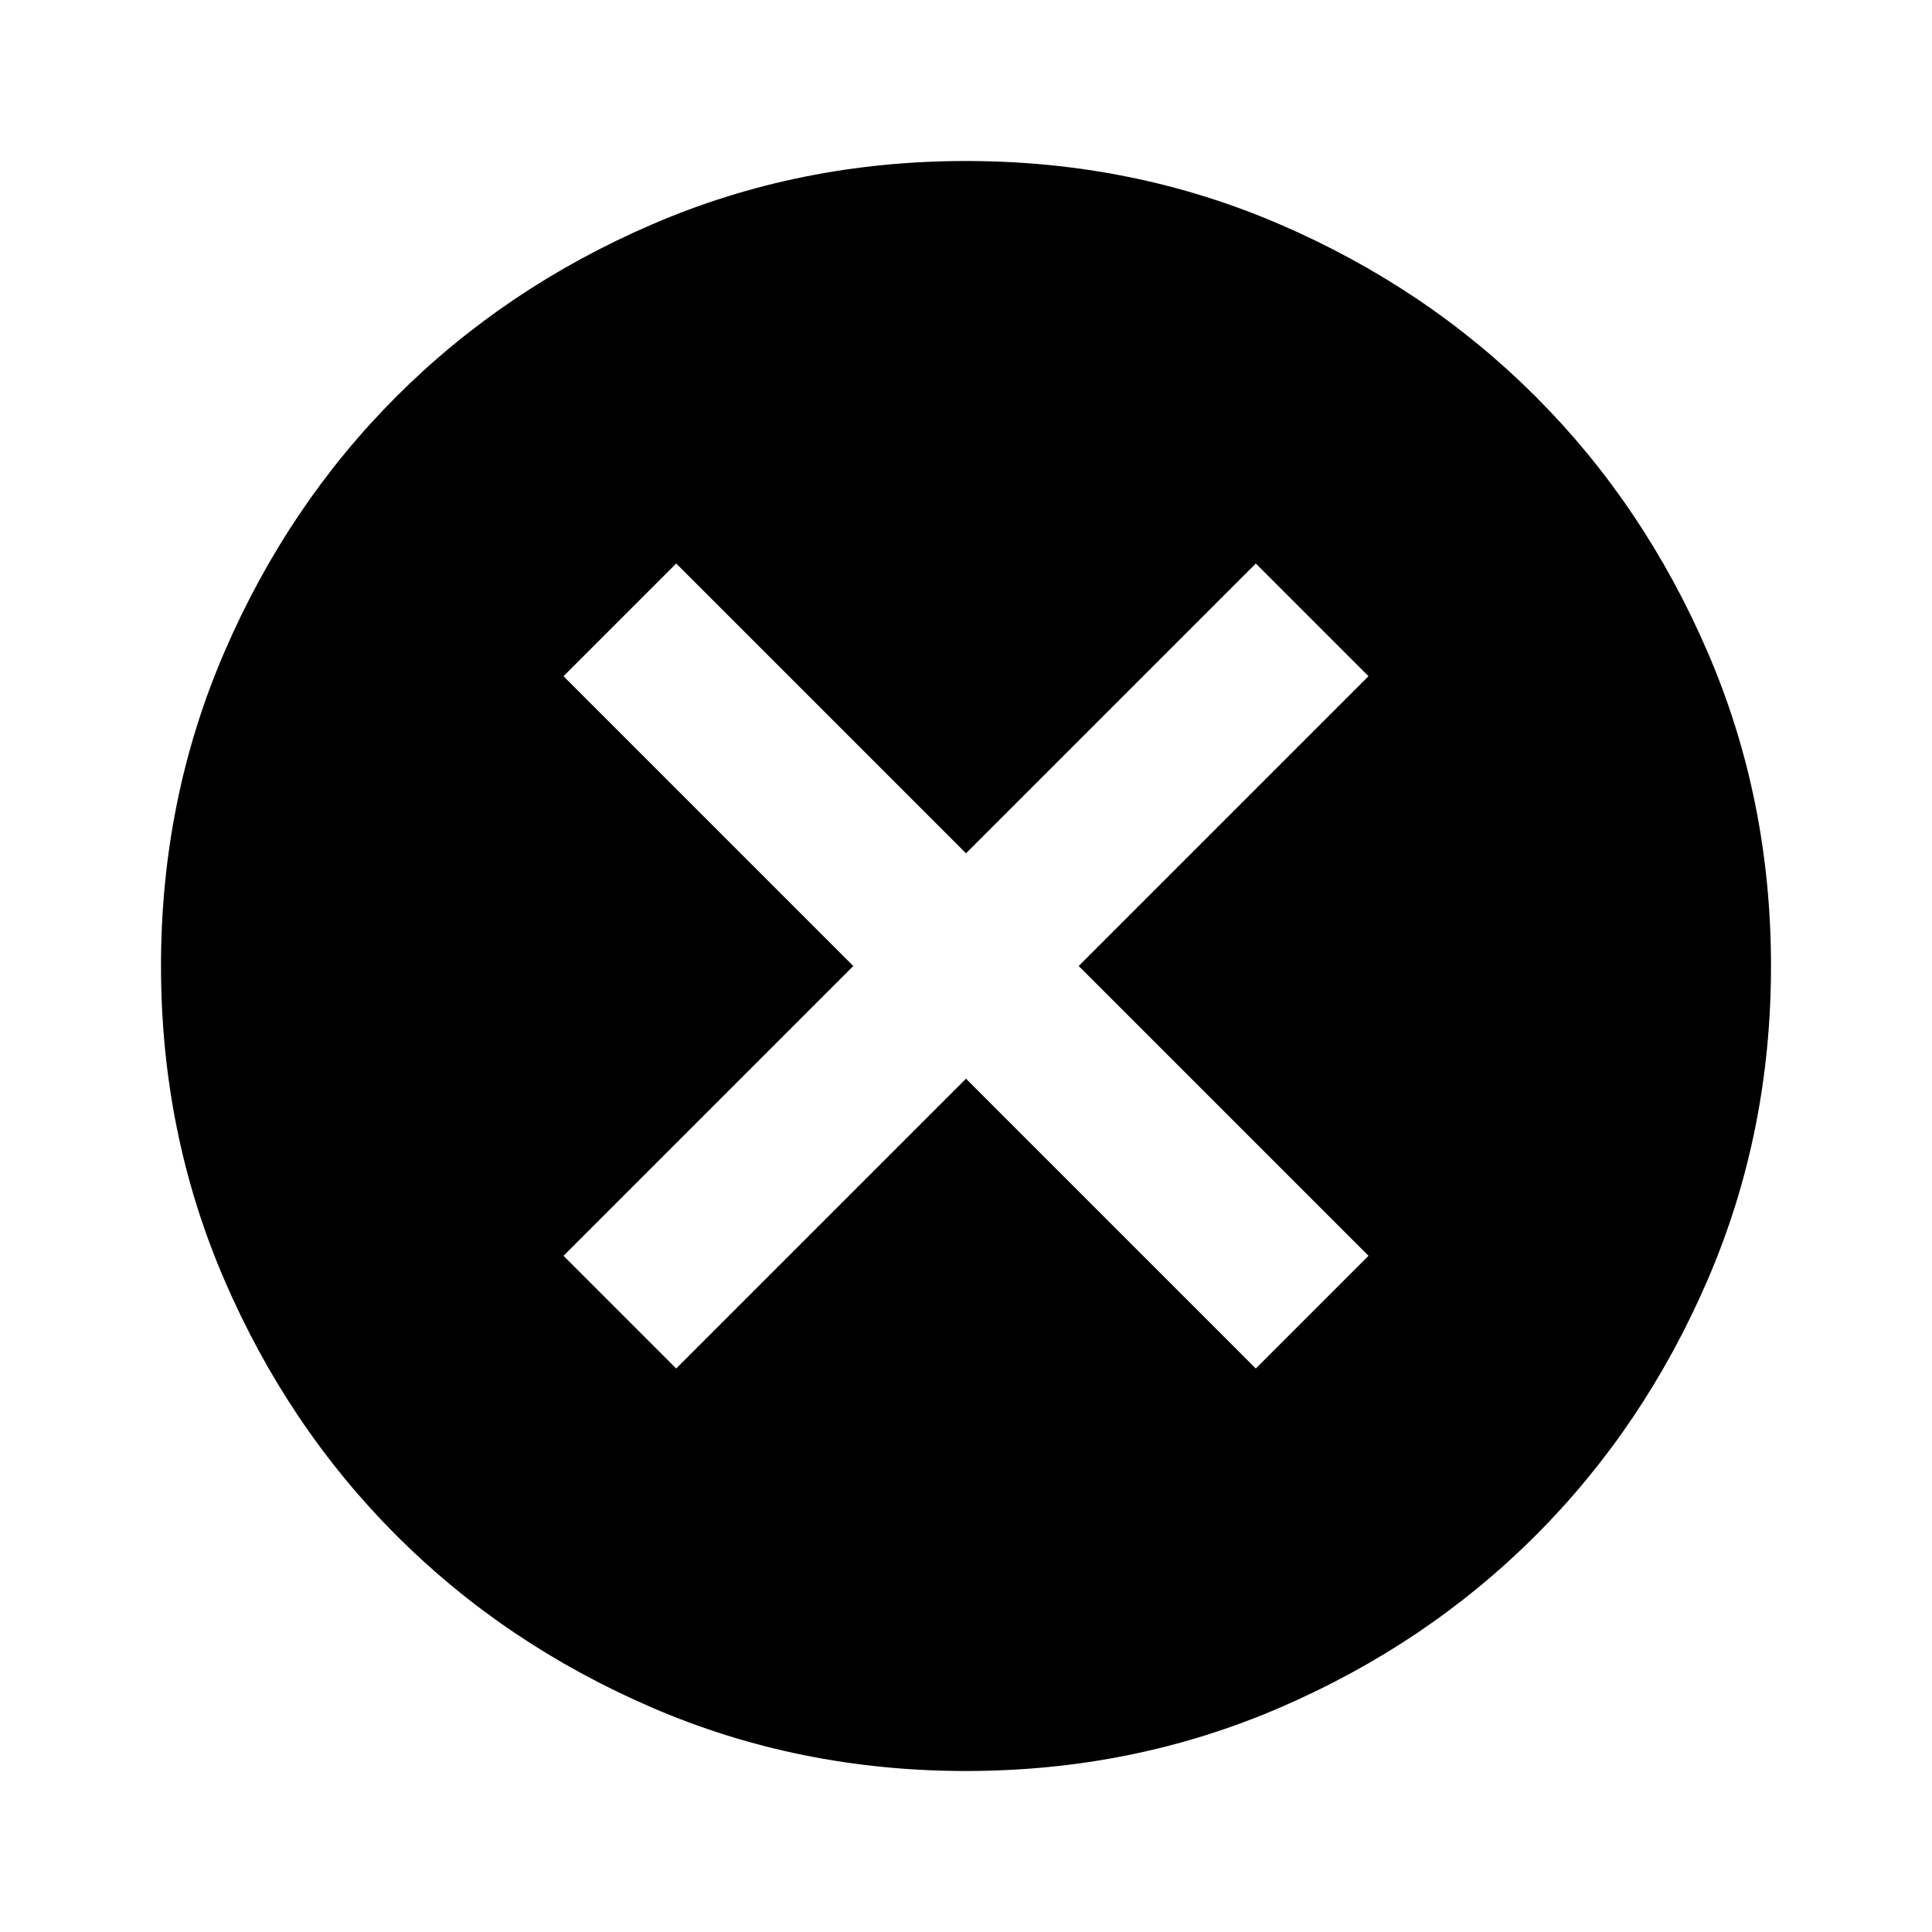
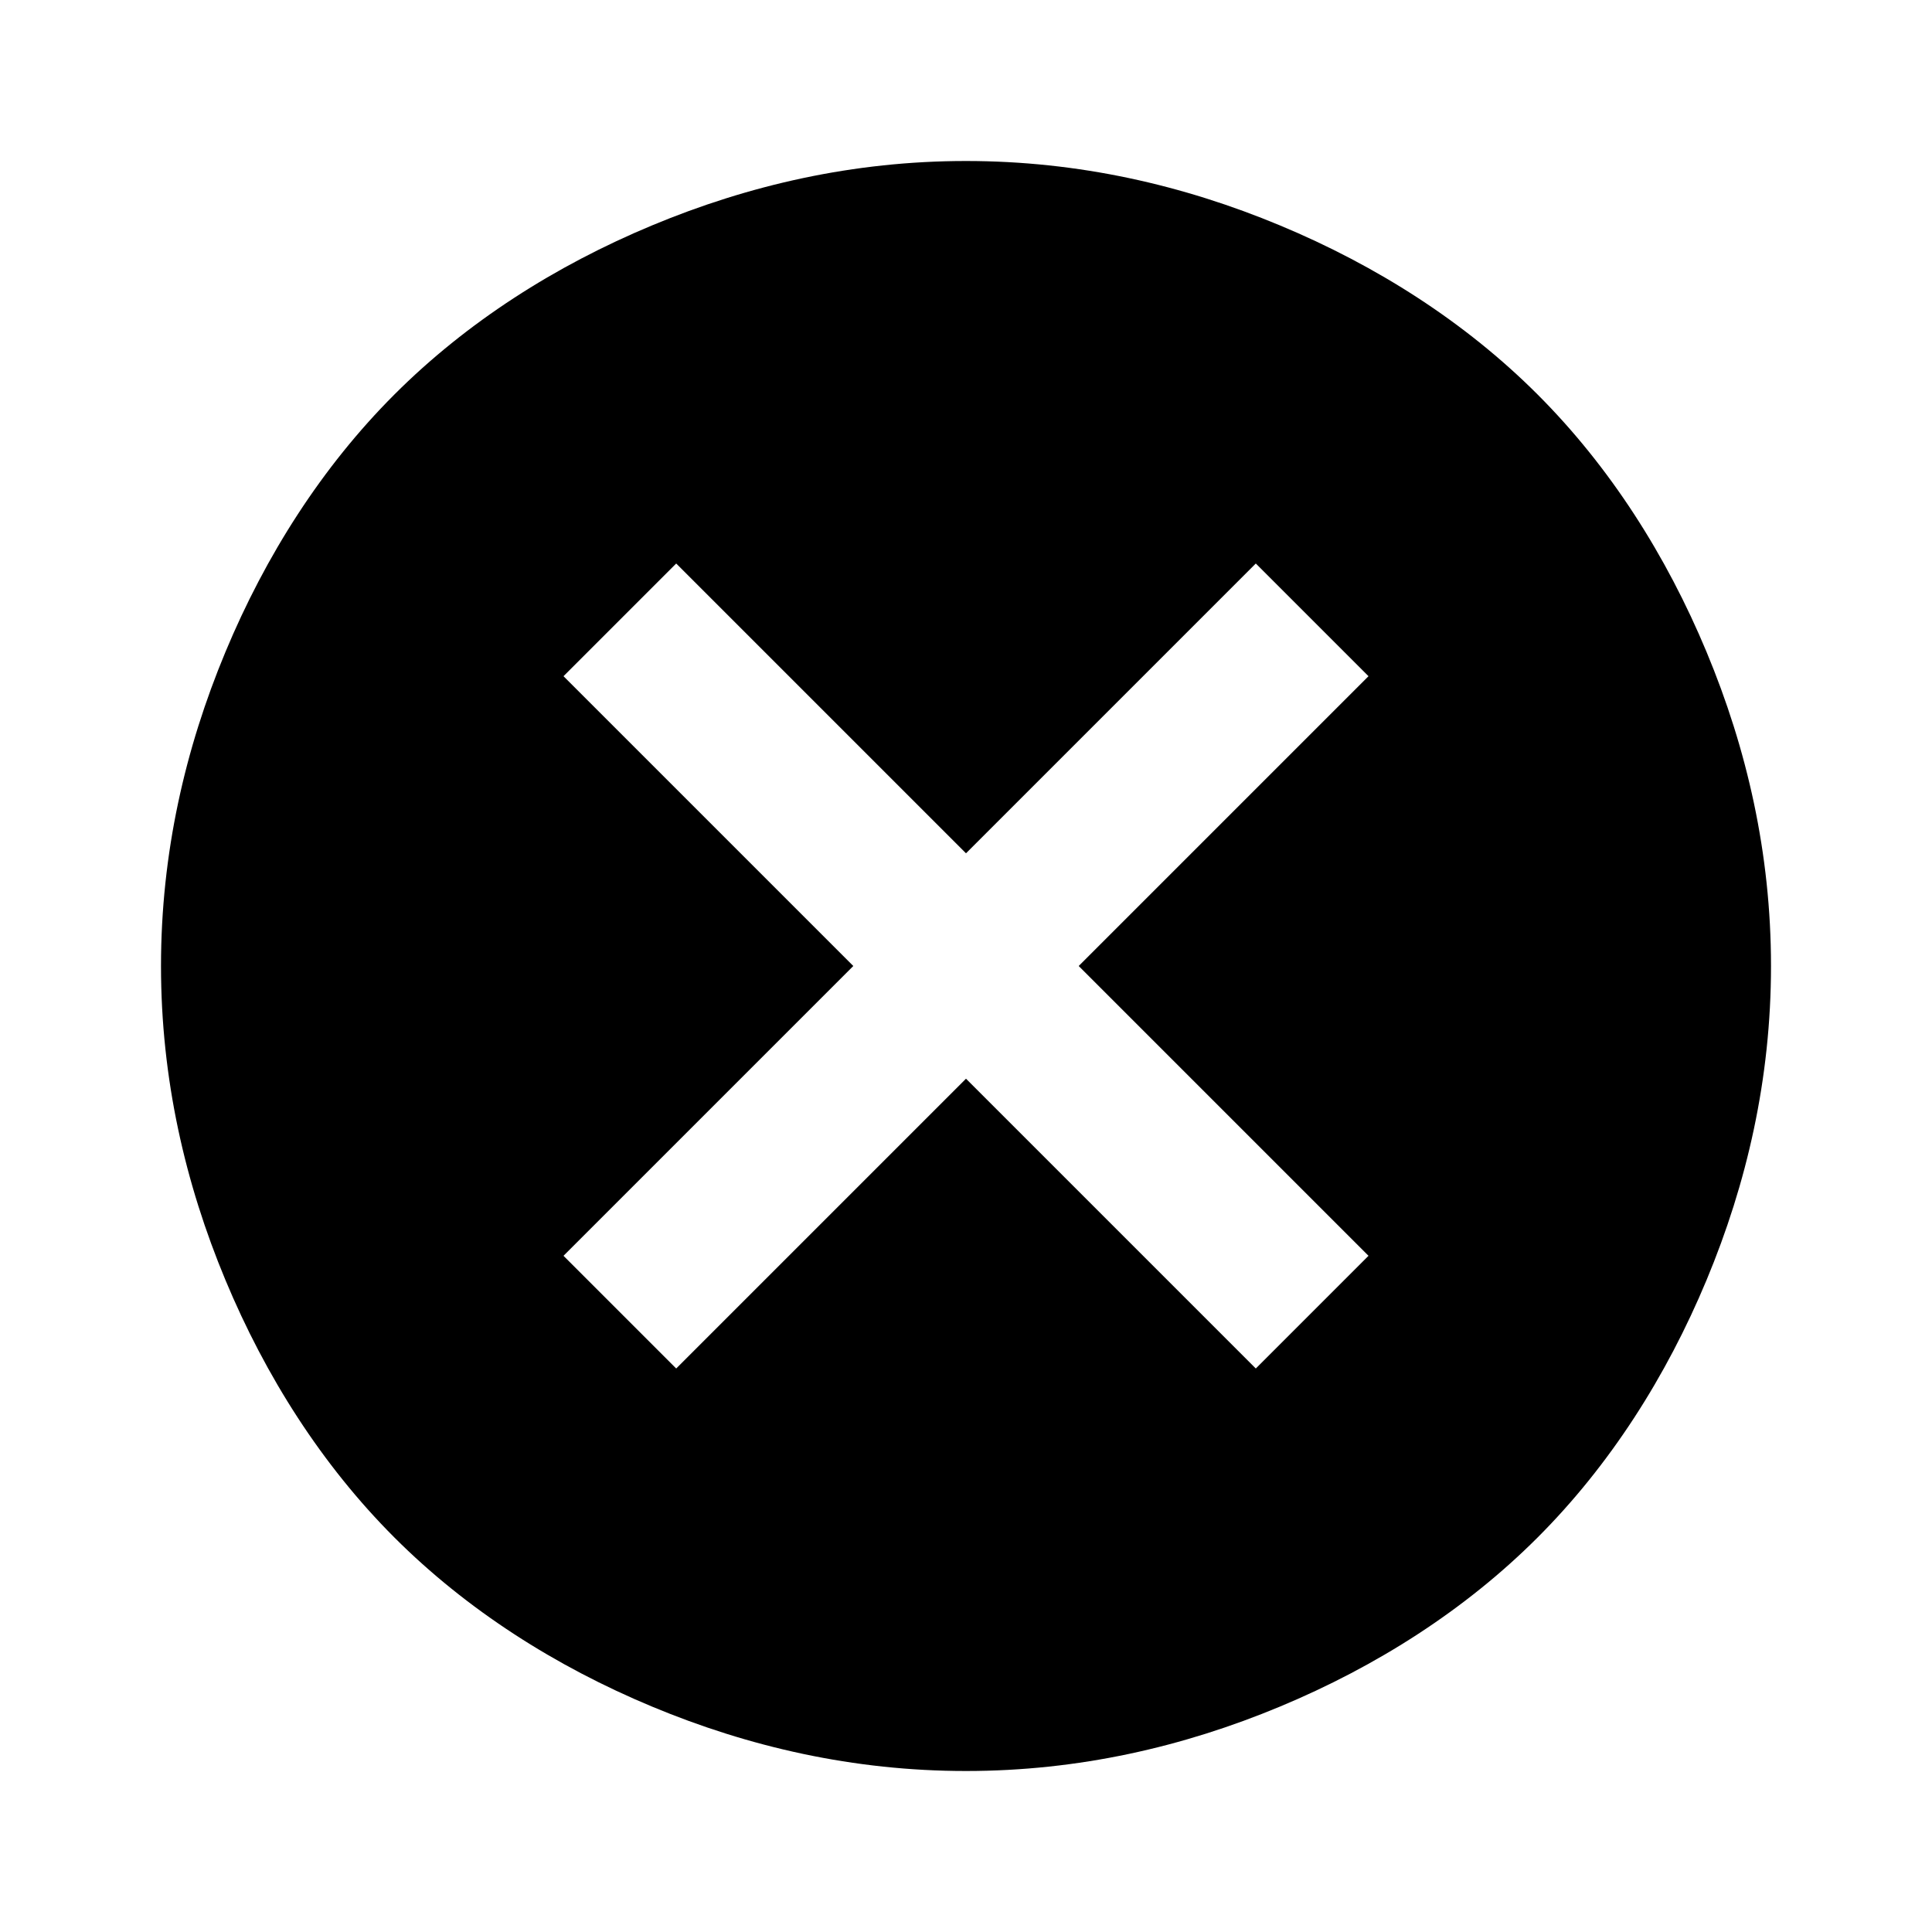
- <svg xmlns="http://www.w3.org/2000/svg" height="24" viewBox="0 -960 960 960" width="24">
-   <path d="m336-280 144-144 144 144 56-56-144-144 144-144-56-56-144 144-144-144-56 56 144 144-144 144 56 56ZM480-80q-83 0-156-31.5T197-197q-54-54-85.5-127T80-480q0-83 31.5-156T197-763q54-54 127-85.5T480-880q83 0 156 31.5T763-763q54 54 85.5 127T880-480q0 83-31.5 156T763-197q-54 54-127 85.5T480-80Z" />
+ <svg xmlns="http://www.w3.org/2000/svg" viewBox="0 0 24 24">
+   <path d="m8.4 17 3.6-3.6 3.6 3.6 1.4-1.4-3.6-3.6L17 8.4 15.6 7 12 10.6 8.4 7 7 8.4l3.6 3.6L7 15.6 8.4 17Zm3.6 5c-1.4 0-2.7-.3-3.9-.8S5.8 20 4.9 19.1s-1.6-2-2.1-3.2S2 13.4 2 12s.3-2.7.8-3.9S4 5.8 4.9 4.9s2-1.6 3.2-2.1S10.6 2 12 2s2.7.3 3.9.8 2.3 1.2 3.2 2.1 1.6 2 2.1 3.2.8 2.5.8 3.9-.3 2.7-.8 3.9-1.2 2.3-2.1 3.2-2 1.6-3.2 2.1-2.5.8-3.9.8Z" />
</svg>
